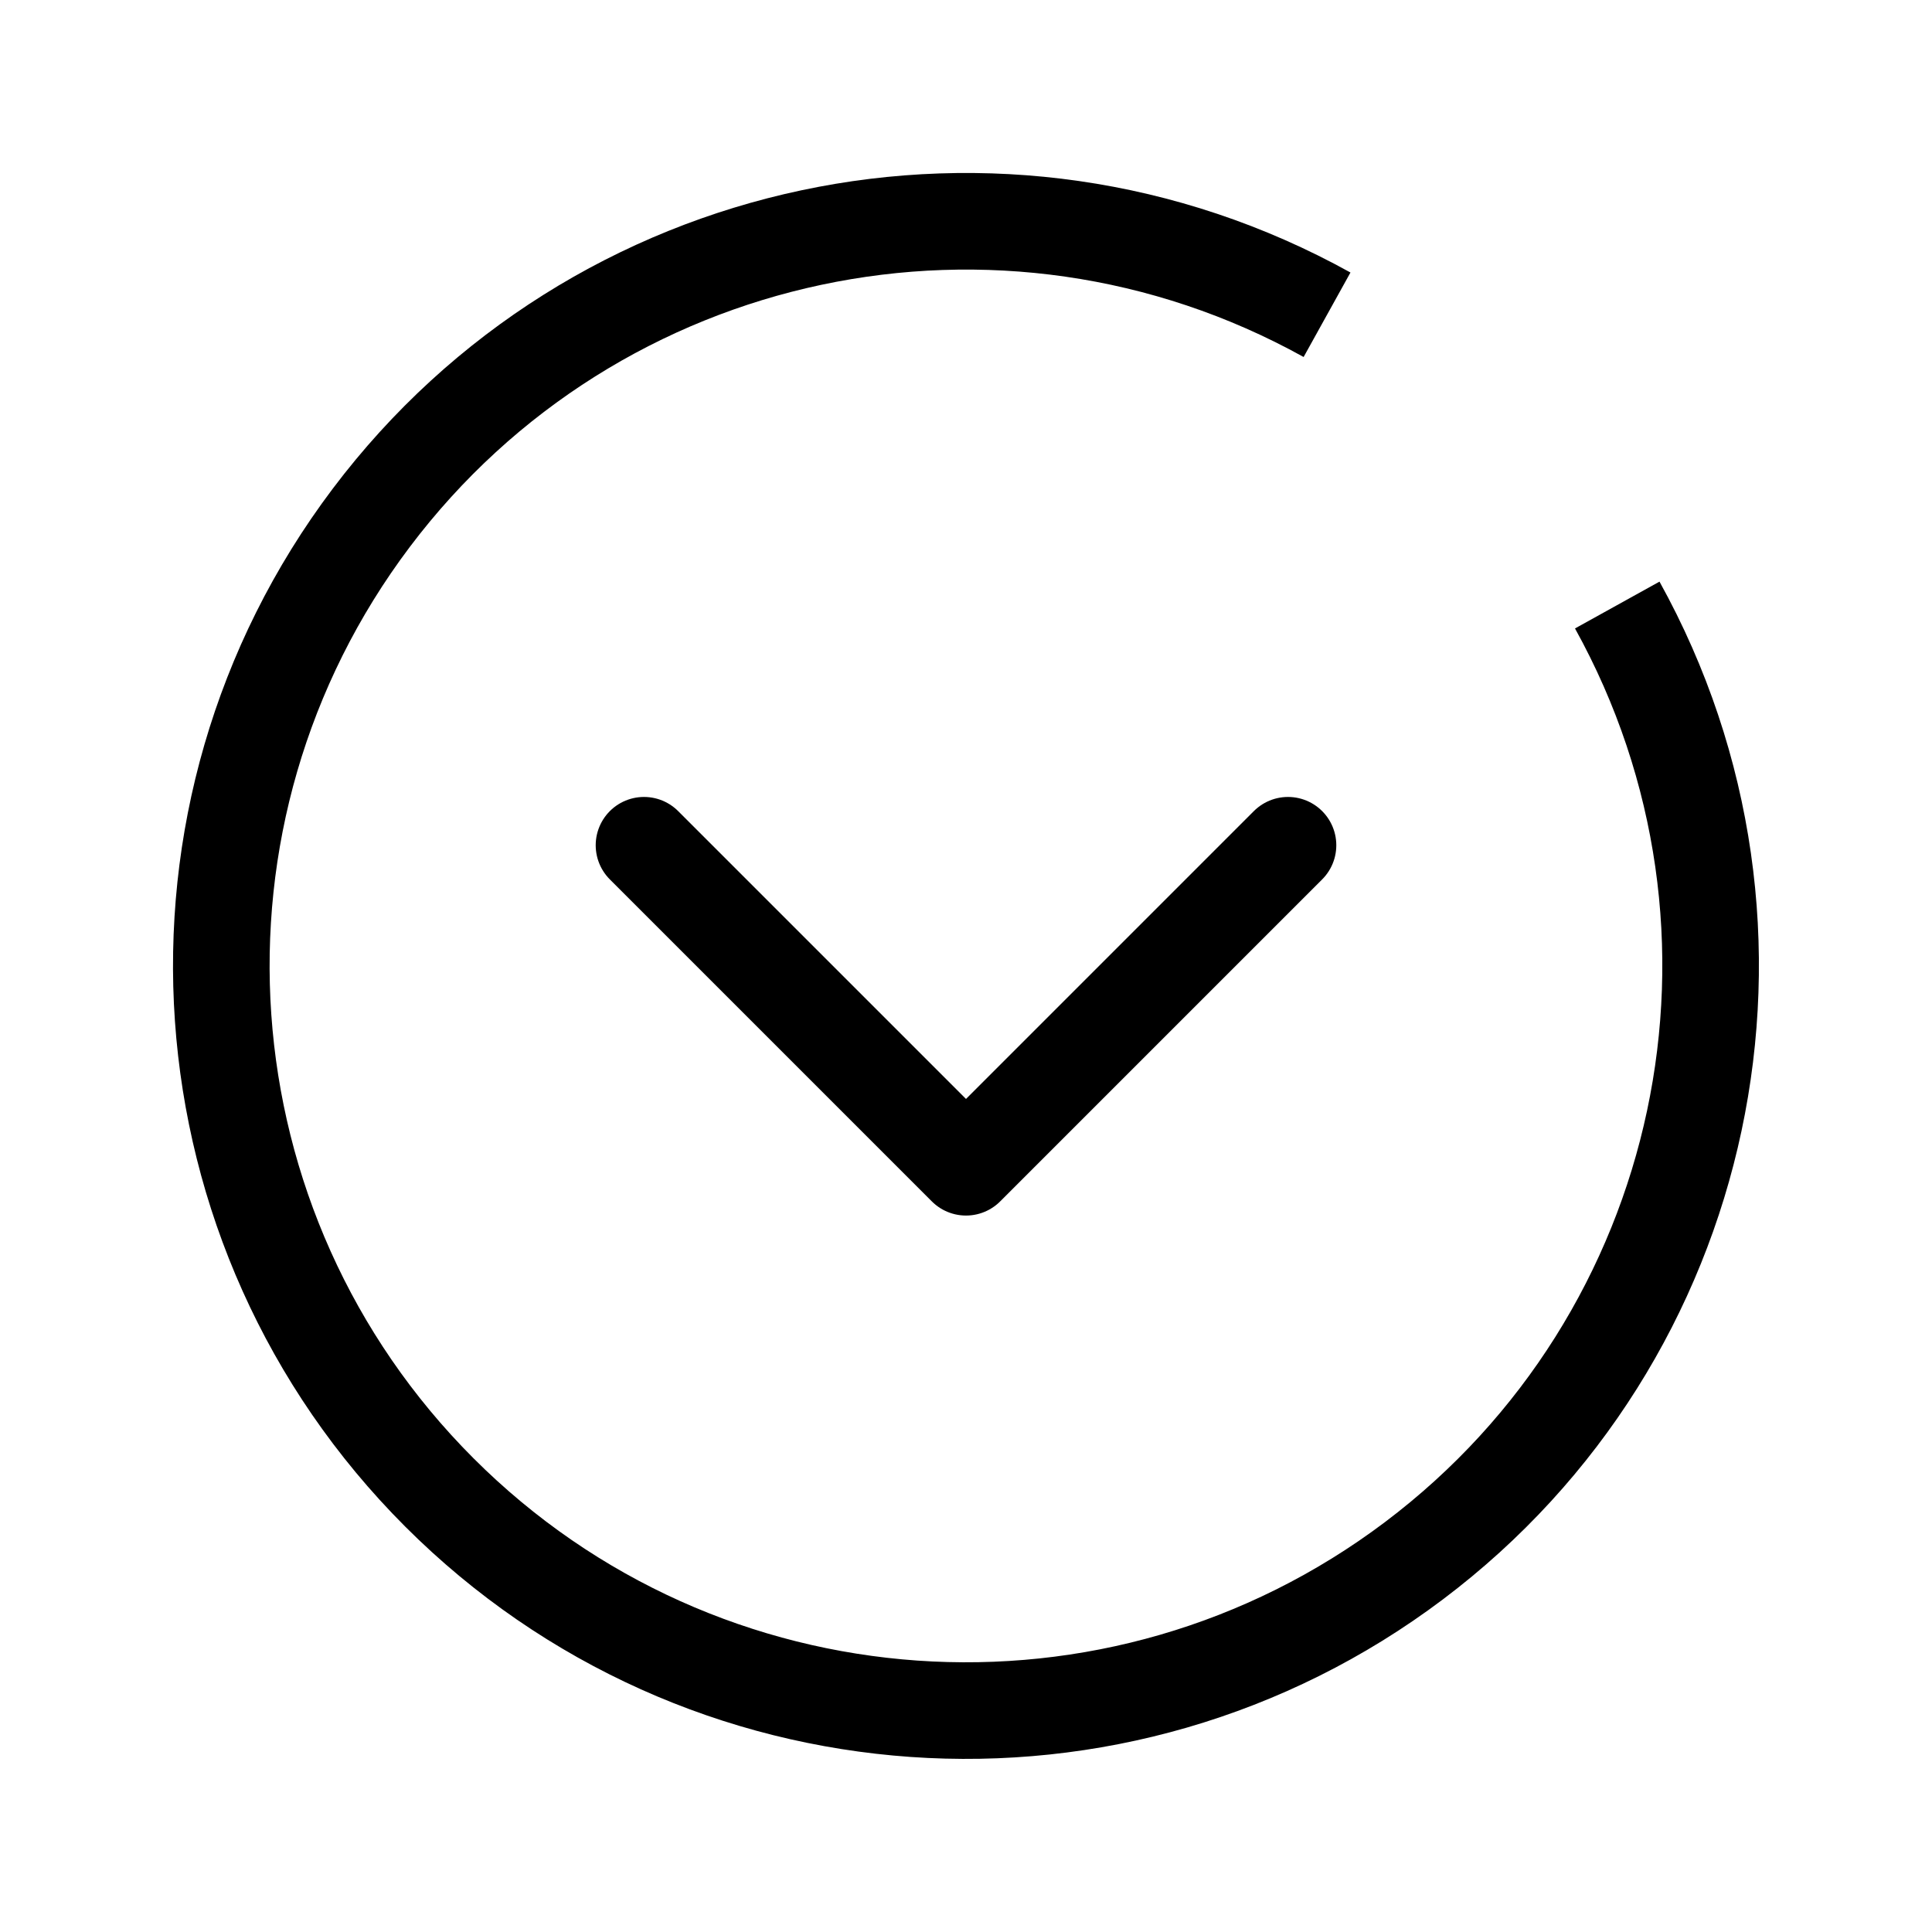
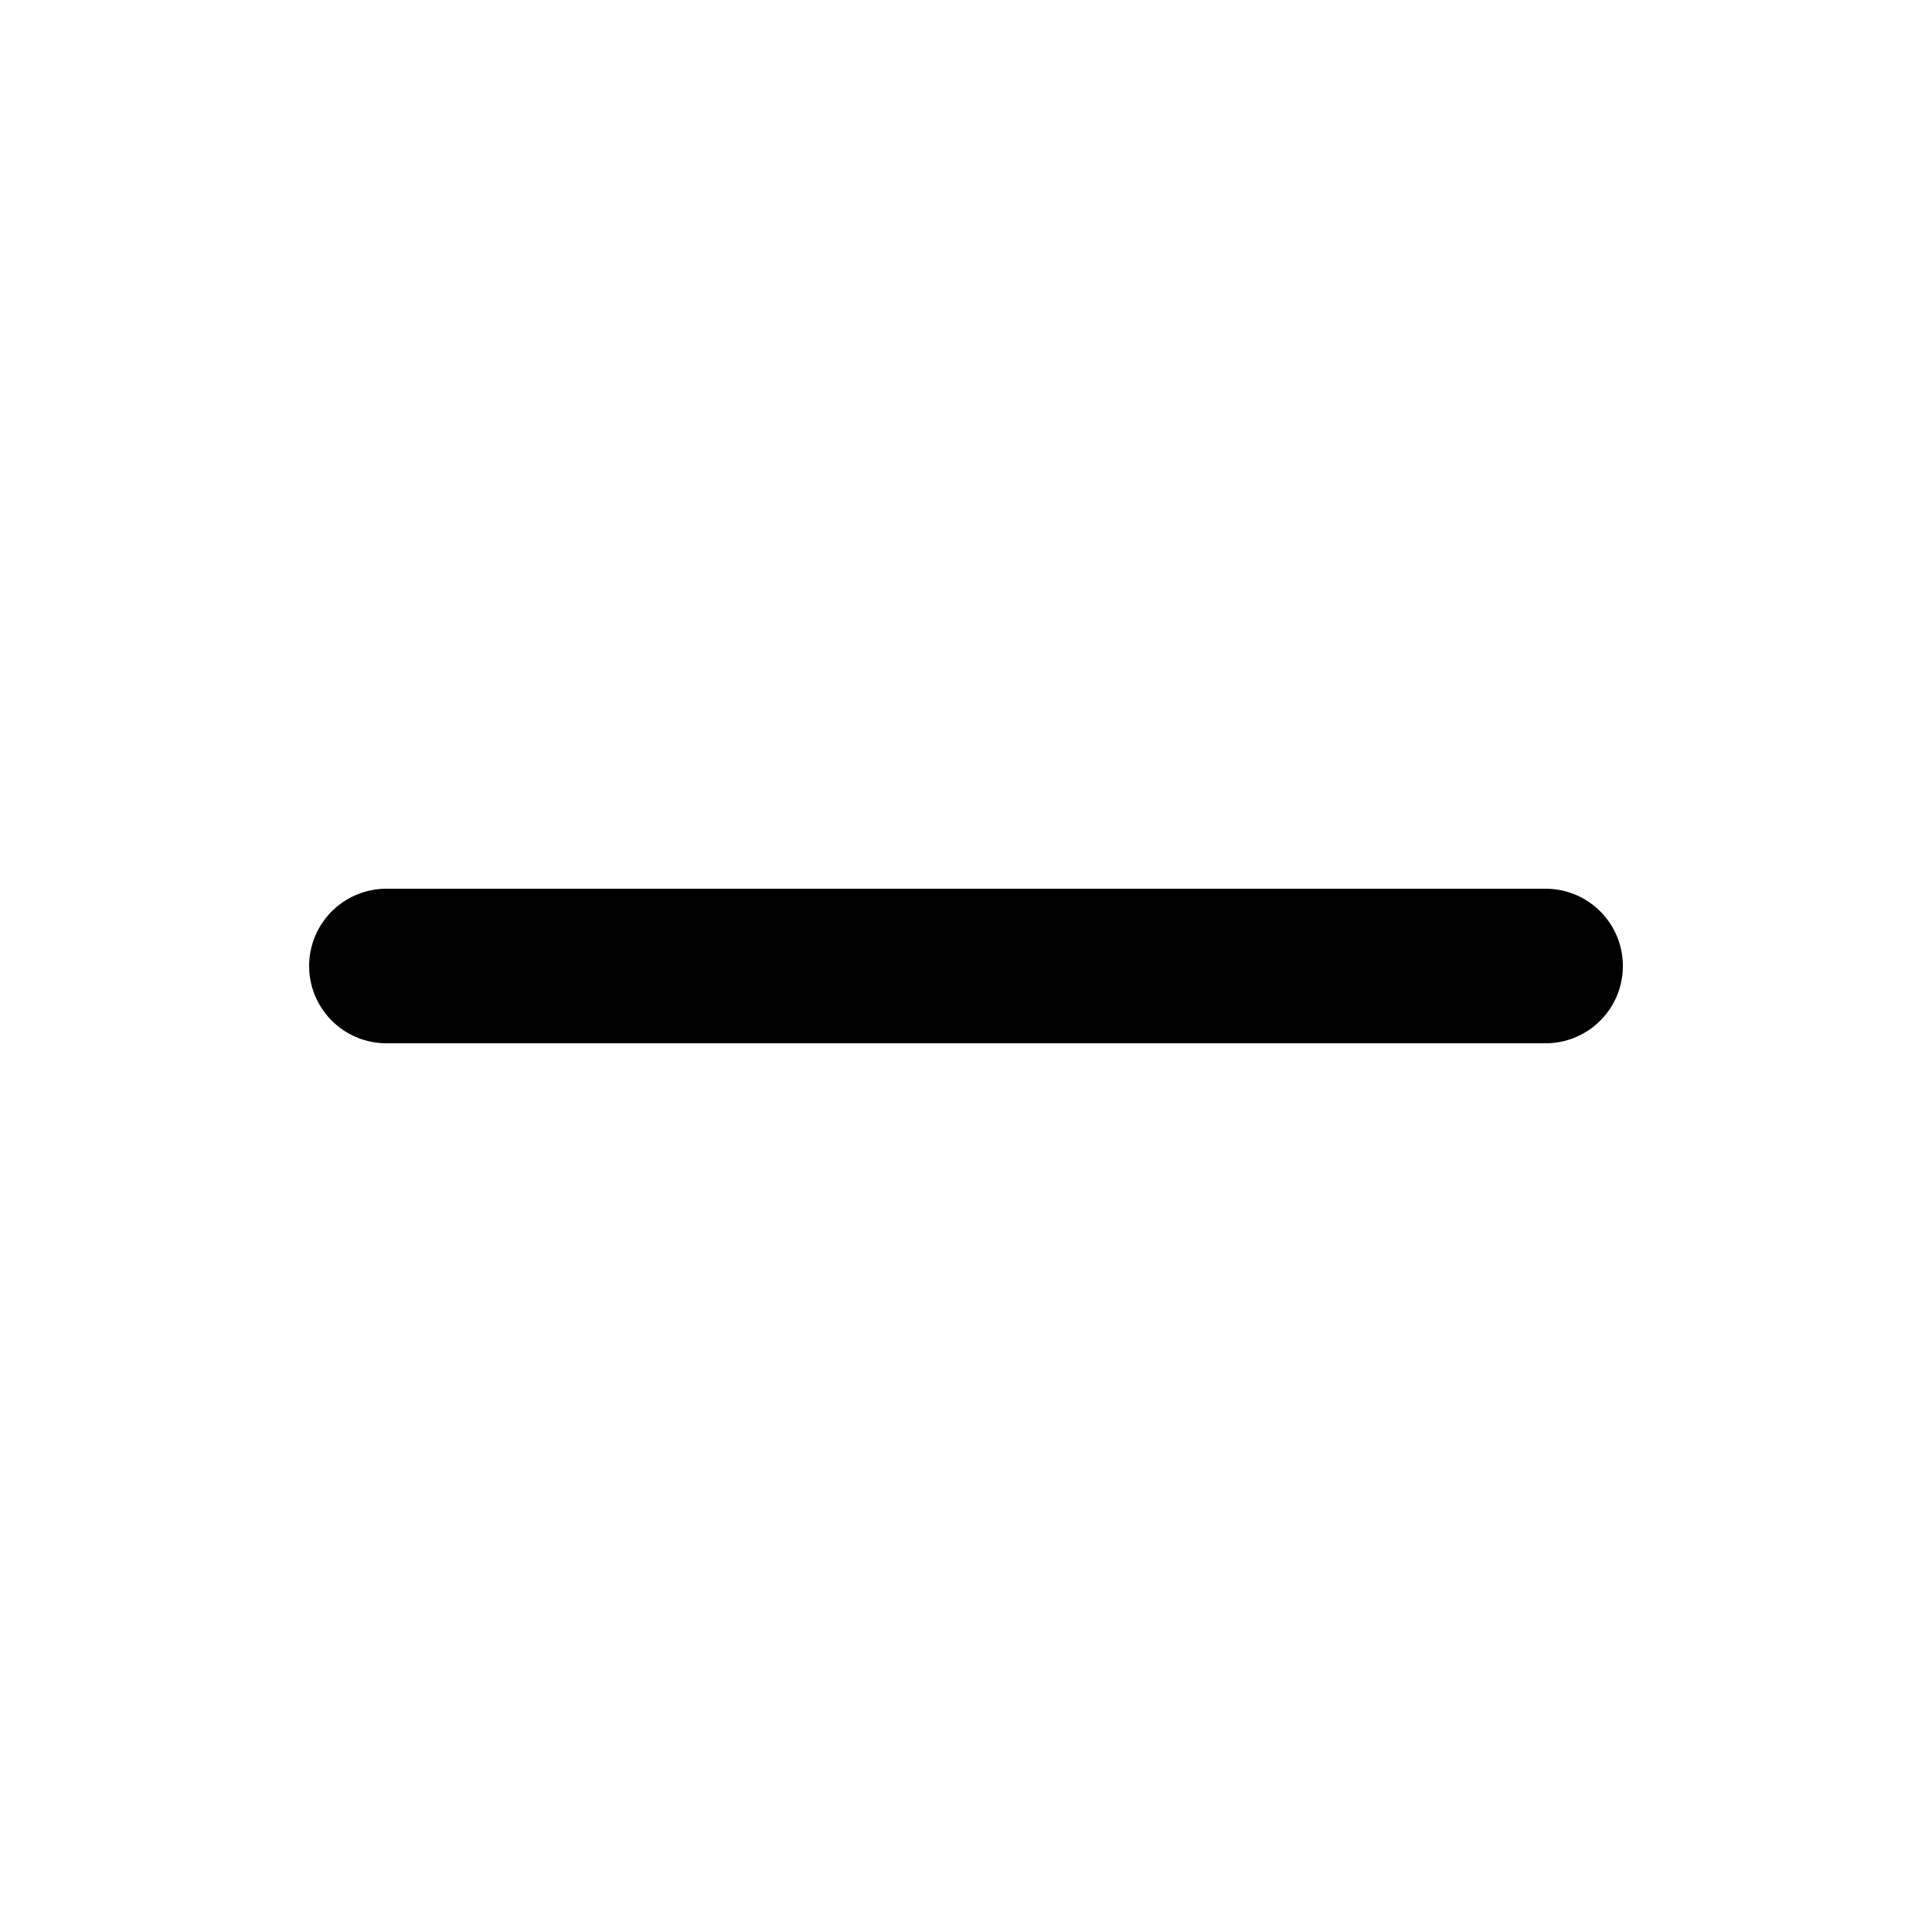
- <svg xmlns="http://www.w3.org/2000/svg" width="24" height="24" viewBox="0 0 24 24" fill="none" stroke="currentColor" stroke-width="1.2">
-   <path stroke-linecap="butt" d="M20.09 7.516A9.25 9.25 0 1 1 16.485 3.91" />
-   <path stroke-linecap="round" stroke-linejoin="round" d="M8 10.5 12 14.5 16 10.5" />
+ <svg xmlns="http://www.w3.org/2000/svg" width="20" height="20" viewBox="6 6 20 20">
+   <g id="glyph" fill="none" stroke="currentColor" stroke-width="1.6" stroke-linecap="round" stroke-linejoin="round" opacity="1">
+     <path d="M10 16h12" />
+   </g>
</svg>
